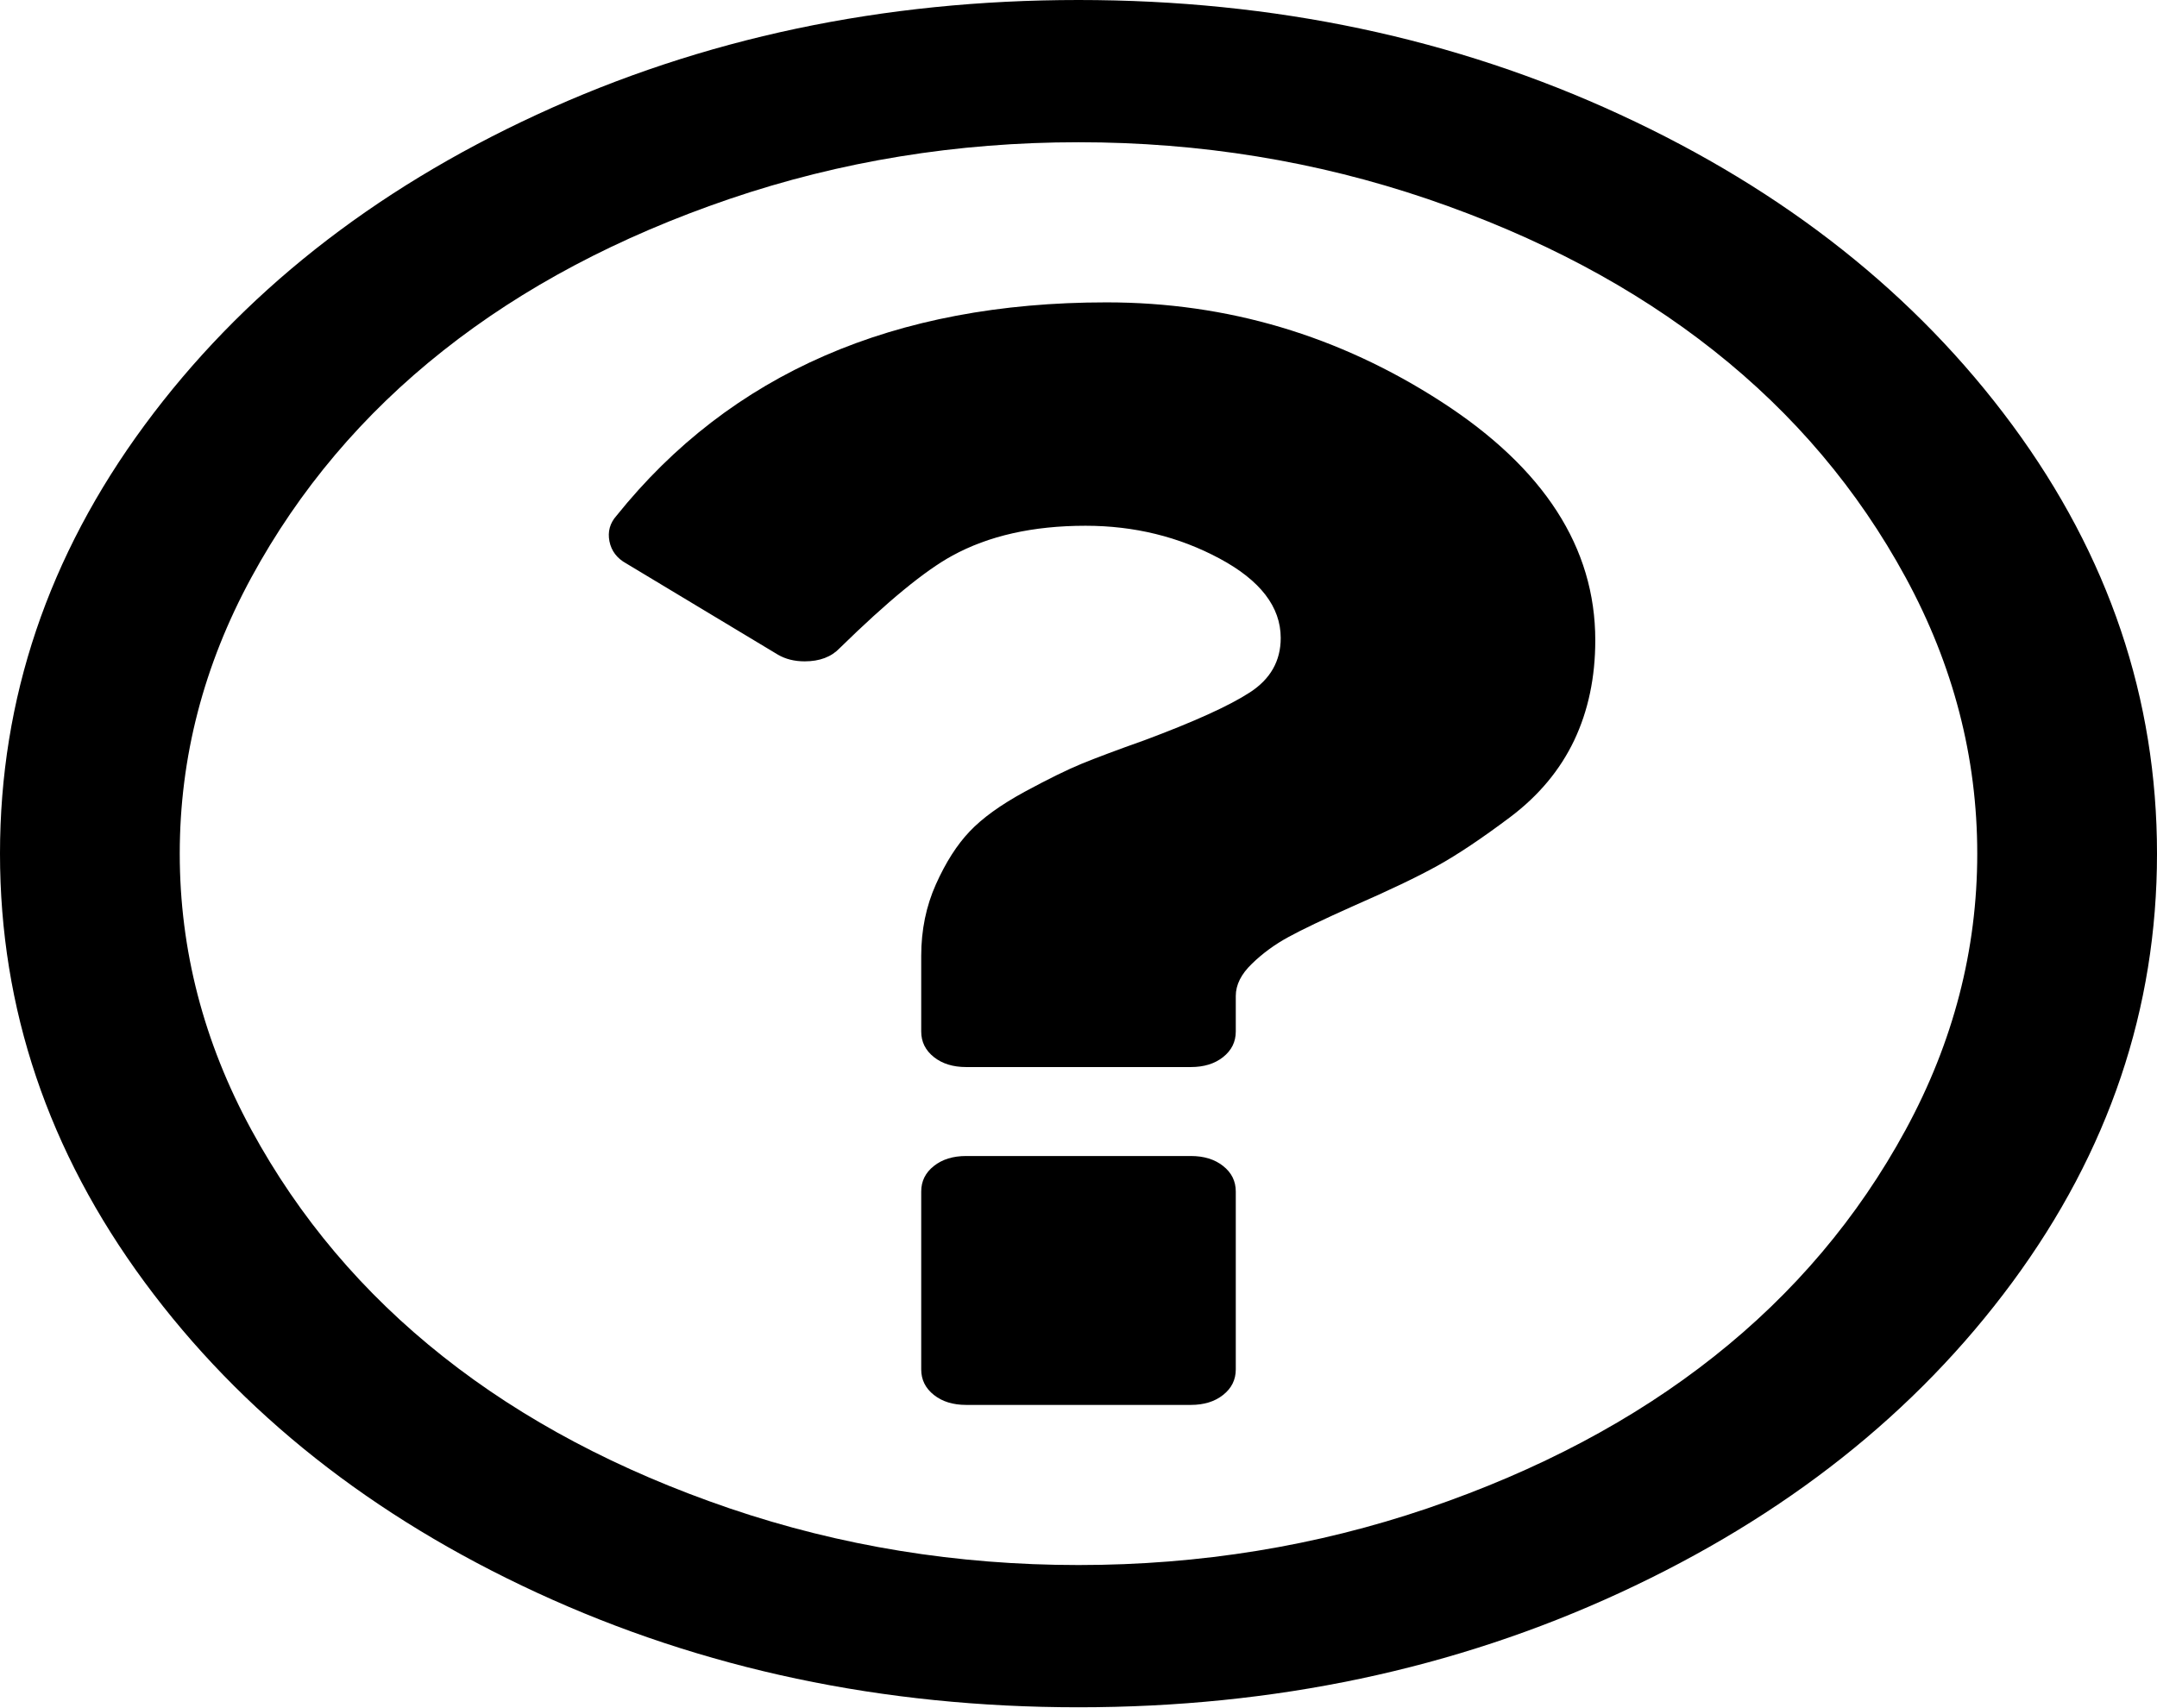
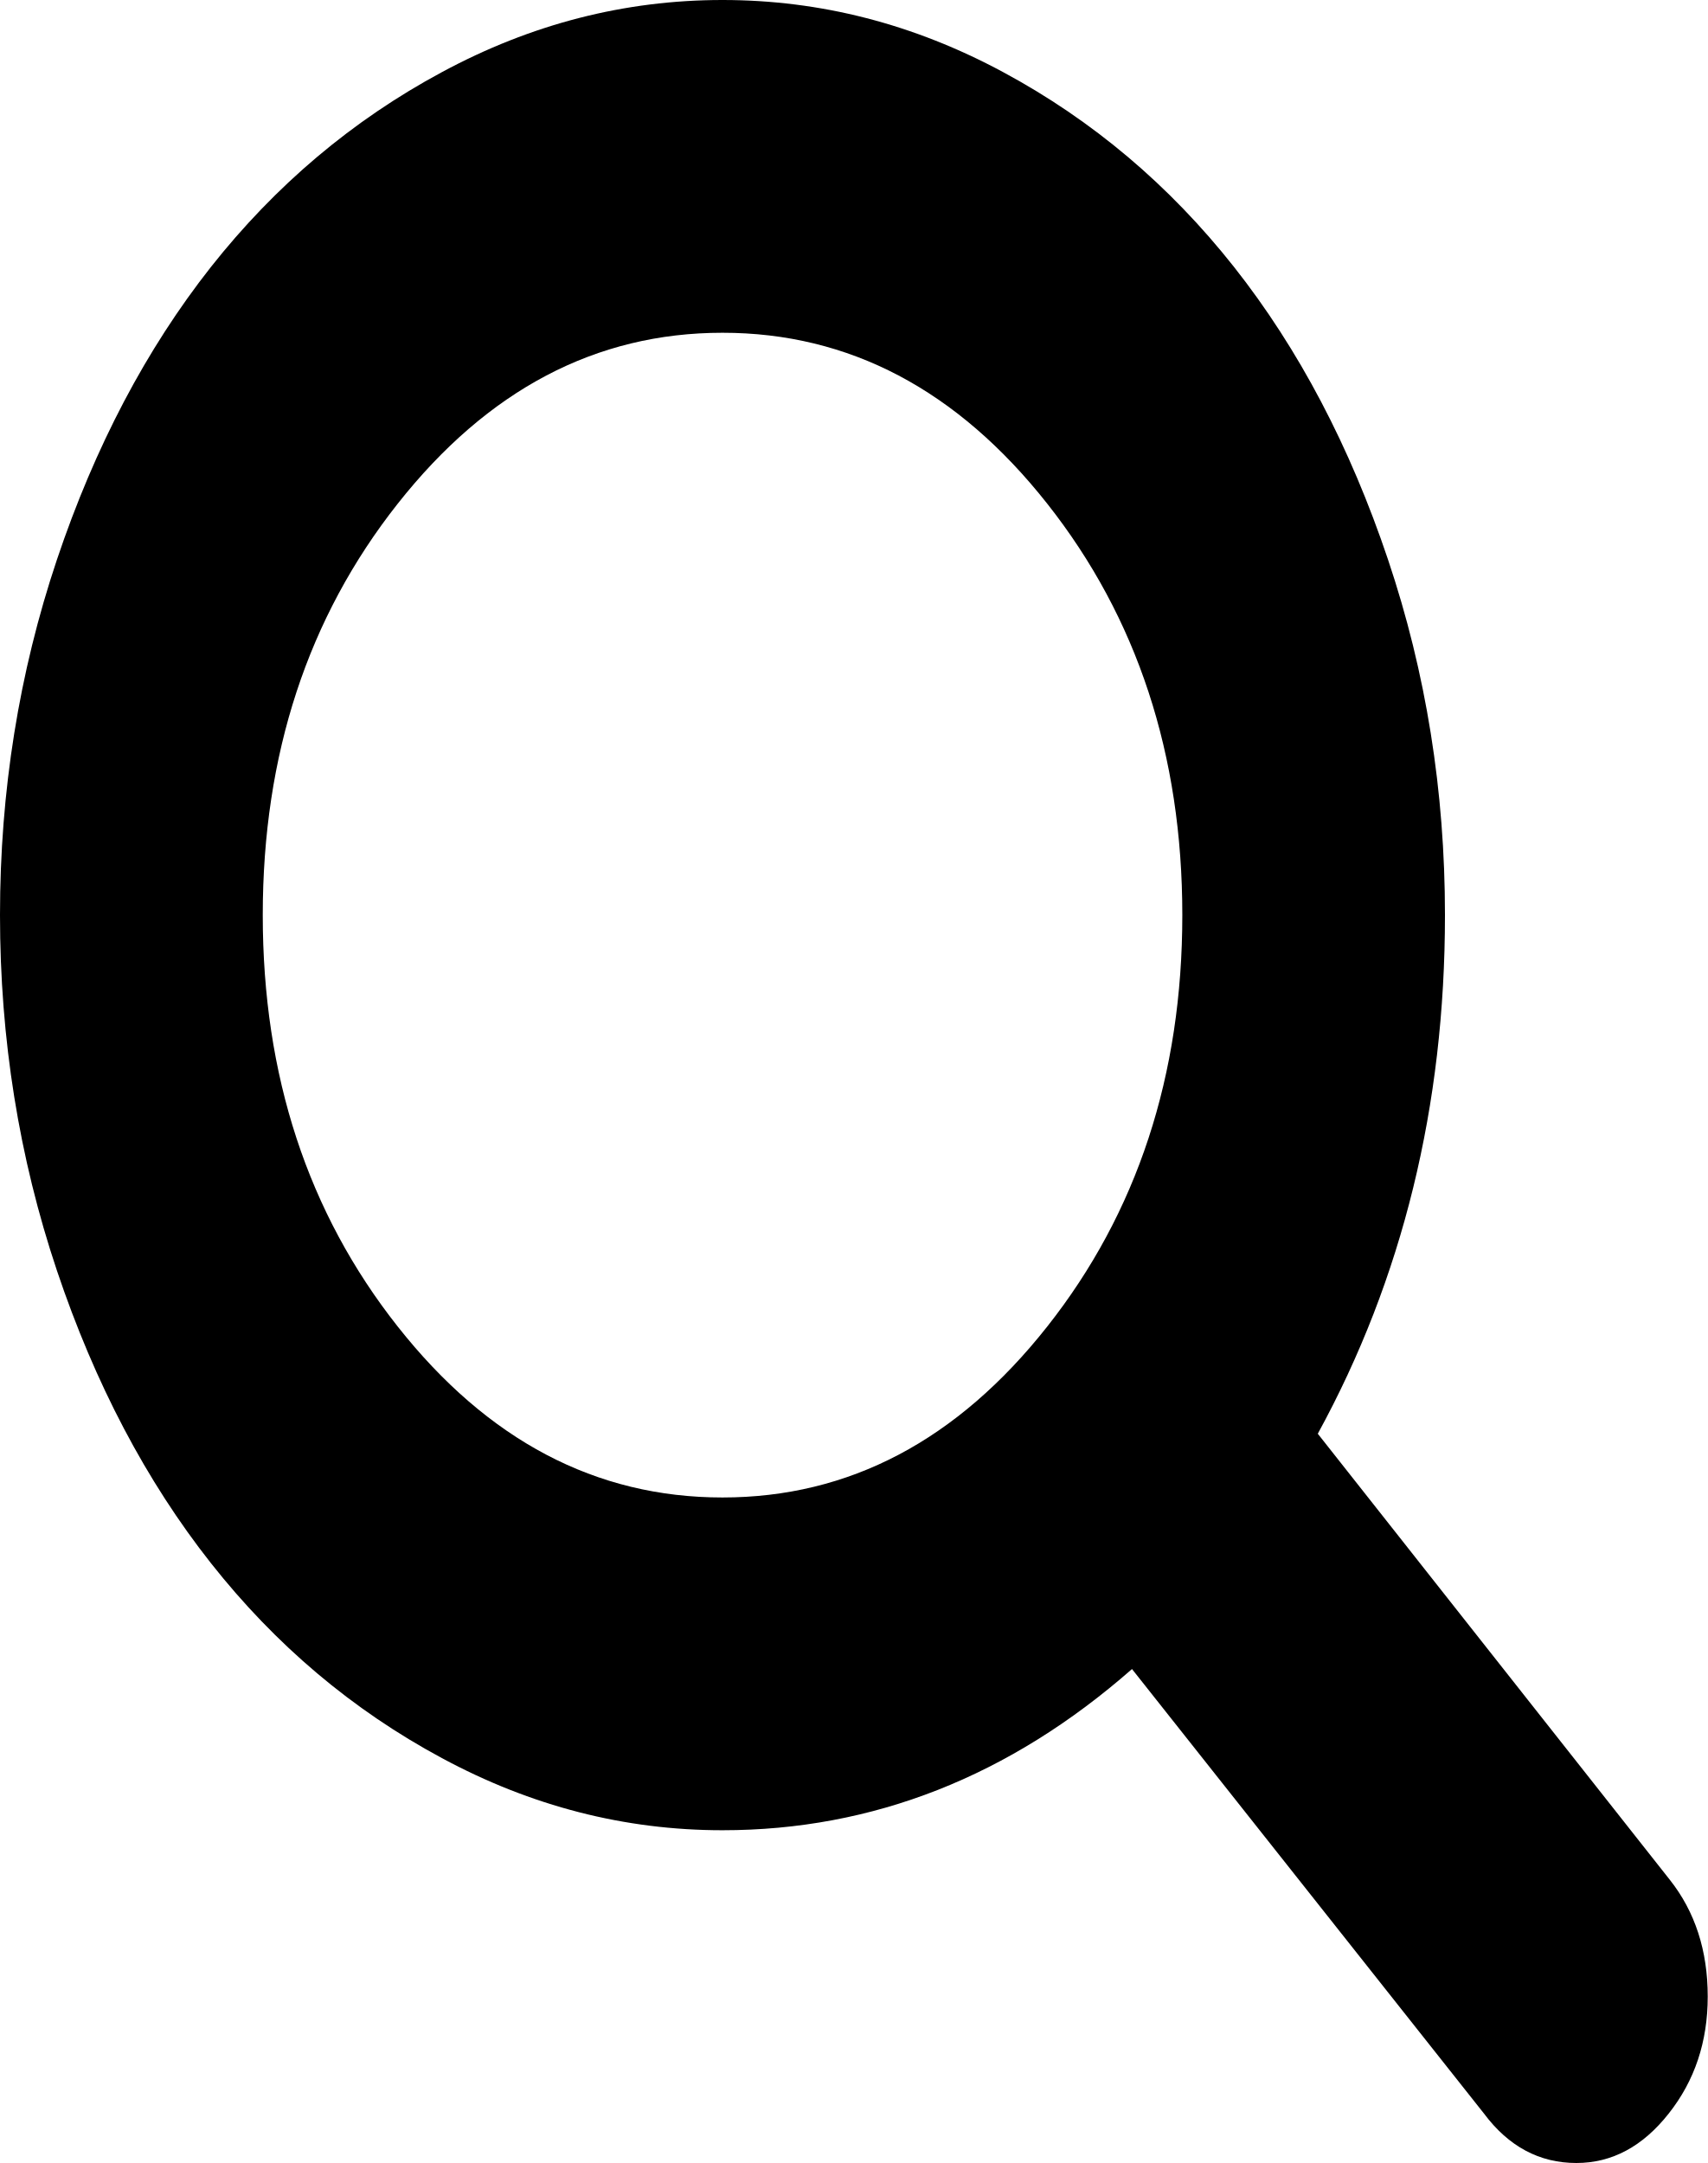
- <svg xmlns="http://www.w3.org/2000/svg" version="1.1" width="24px" height="19px">
-   <g transform="matrix(1 0 0 1 -122 -238 )">
-     <path d="M 13.609 12.976  C 13.703 13.05  13.75 13.145  13.75 13.26  L 13.75 15.24  C 13.75 15.355  13.703 15.45  13.609 15.524  C 13.516 15.598  13.396 15.635  13.25 15.635  L 10.75 15.635  C 10.604 15.635  10.484 15.598  10.391 15.524  C 10.297 15.45  10.25 15.355  10.25 15.24  L 10.25 13.26  C 10.25 13.145  10.297 13.05  10.391 12.976  C 10.484 12.902  10.604 12.865  10.75 12.865  L 13.25 12.865  C 13.396 12.865  13.516 12.902  13.609 12.976  Z M 16.039 4.472  C 17.18 5.21  17.75 6.094  17.75 7.125  C 17.75 7.537  17.672 7.908  17.516 8.238  C 17.359 8.568  17.122 8.853  16.805 9.092  C 16.487 9.331  16.216 9.512  15.992 9.636  C 15.768 9.76  15.458 9.908  15.062 10.081  C 14.729 10.23  14.487 10.345  14.336 10.428  C 14.185 10.51  14.049 10.609  13.93 10.725  C 13.81 10.84  13.75 10.96  13.75 11.083  L 13.75 11.479  C 13.75 11.595  13.703 11.689  13.609 11.764  C 13.516 11.838  13.396 11.875  13.25 11.875  L 10.75 11.875  C 10.604 11.875  10.484 11.838  10.391 11.764  C 10.297 11.689  10.25 11.595  10.25 11.479  L 10.25 10.638  C 10.25 10.349  10.305 10.083  10.414 9.84  C 10.523 9.597  10.648 9.401  10.789 9.253  C 10.93 9.104  11.133 8.958  11.398 8.813  C 11.664 8.669  11.878 8.564  12.039 8.498  C 12.201 8.432  12.432 8.345  12.734 8.238  C 13.286 8.032  13.677 7.855  13.906 7.706  C 14.135 7.558  14.25 7.356  14.25 7.1  C 14.25 6.754  14.023 6.459  13.57 6.216  C 13.117 5.973  12.62 5.851  12.078 5.851  C 11.495 5.851  11 5.962  10.594 6.185  C 10.292 6.35  9.875 6.692  9.344 7.212  C 9.25 7.311  9.12 7.36  8.953 7.36  C 8.839 7.36  8.74 7.335  8.656 7.286  L 6.969 6.271  C 6.865 6.214  6.802 6.131  6.781 6.024  C 6.76 5.917  6.786 5.822  6.859 5.74  C 8.13 4.156  9.948 3.365  12.312 3.365  C 13.656 3.365  14.898 3.734  16.039 4.472  Z M 15.883 2.214  C 14.648 1.794  13.354 1.583  12 1.583  C 10.646 1.583  9.352 1.794  8.117 2.214  C 6.883 2.635  5.82 3.198  4.93 3.903  C 4.039 4.608  3.328 5.449  2.797 6.426  C 2.266 7.403  2 8.428  2 9.5  C 2 10.572  2.266 11.597  2.797 12.574  C 3.328 13.551  4.039 14.392  4.93 15.097  C 5.82 15.802  6.883 16.365  8.117 16.786  C 9.352 17.206  10.646 17.417  12 17.417  C 13.354 17.417  14.648 17.206  15.883 16.786  C 17.117 16.365  18.18 15.802  19.07 15.097  C 19.961 14.392  20.672 13.551  21.203 12.574  C 21.734 11.597  22 10.572  22 9.5  C 22 8.428  21.734 7.403  21.203 6.426  C 20.672 5.449  19.961 4.608  19.07 3.903  C 18.18 3.198  17.117 2.635  15.883 2.214  Z M 22.391 4.731  C 23.464 6.187  24 7.776  24 9.5  C 24 11.224  23.464 12.813  22.391 14.269  C 21.318 15.724  19.862 16.877  18.023 17.726  C 16.185 18.575  14.177 19  12 19  C 9.823 19  7.815 18.575  5.977 17.726  C 4.138 16.877  2.682 15.724  1.609 14.269  C 0.536 12.813  0 11.224  0 9.5  C 0 7.776  0.536 6.187  1.609 4.731  C 2.682 3.276  4.138 2.123  5.977 1.274  C 7.815 0.425  9.823 0  12 0  C 14.177 0  16.185 0.425  18.023 1.274  C 19.862 2.123  21.318 3.276  22.391 4.731  Z " fill-rule="nonzero" fill="#000000" stroke="none" transform="matrix(1 0 0 1 122 238 )" />
+ <svg xmlns="http://www.w3.org/2000/svg" version="1.1" width="15px" height="19px">
+   <g transform="matrix(1 0 0 1 -294 -148 )">
+     <path d="M 9.199 11.652  C 9.989 10.651  10.385 9.447  10.385 8.038  C 10.385 6.63  9.989 5.426  9.199 4.425  C 8.409 3.424  7.458 2.923  6.346 2.923  C 5.234 2.923  4.283 3.424  3.493 4.425  C 2.703 5.426  2.308 6.63  2.308 8.038  C 2.308 9.447  2.703 10.651  3.493 11.652  C 4.283 12.653  5.234 13.154  6.346 13.154  C 7.458 13.154  8.409 12.653  9.199 11.652  Z M 14.666 16.511  C 14.889 16.792  15 17.135  15 17.538  C 15 17.934  14.886 18.277  14.657 18.566  C 14.429 18.855  14.159 19  13.846 19  C 13.522 19  13.251 18.855  13.035 18.566  L 9.943 14.661  C 8.867 15.605  7.668 16.077  6.346 16.077  C 5.487 16.077  4.665 15.866  3.881 15.443  C 3.096 15.021  2.42 14.45  1.852 13.73  C 1.285 13.011  0.834 12.155  0.5 11.161  C 0.167 10.168  0 9.127  0 8.038  C 0 6.95  0.167 5.909  0.5 4.916  C 0.834 3.922  1.285 3.066  1.852 2.346  C 2.42 1.627  3.096 1.056  3.881 0.634  C 4.665 0.211  5.487 0  6.346 0  C 7.206 0  8.027 0.211  8.812 0.634  C 9.596 1.056  10.272 1.627  10.84 2.346  C 11.408 3.066  11.858 3.922  12.192 4.916  C 12.526 5.909  12.692 6.95  12.692 8.038  C 12.692 9.713  12.32 11.232  11.575 12.594  L 14.666 16.511  Z " fill-rule="nonzero" fill="#000000" stroke="none" transform="matrix(1 0 0 1 294 148 )" />
  </g>
</svg>
